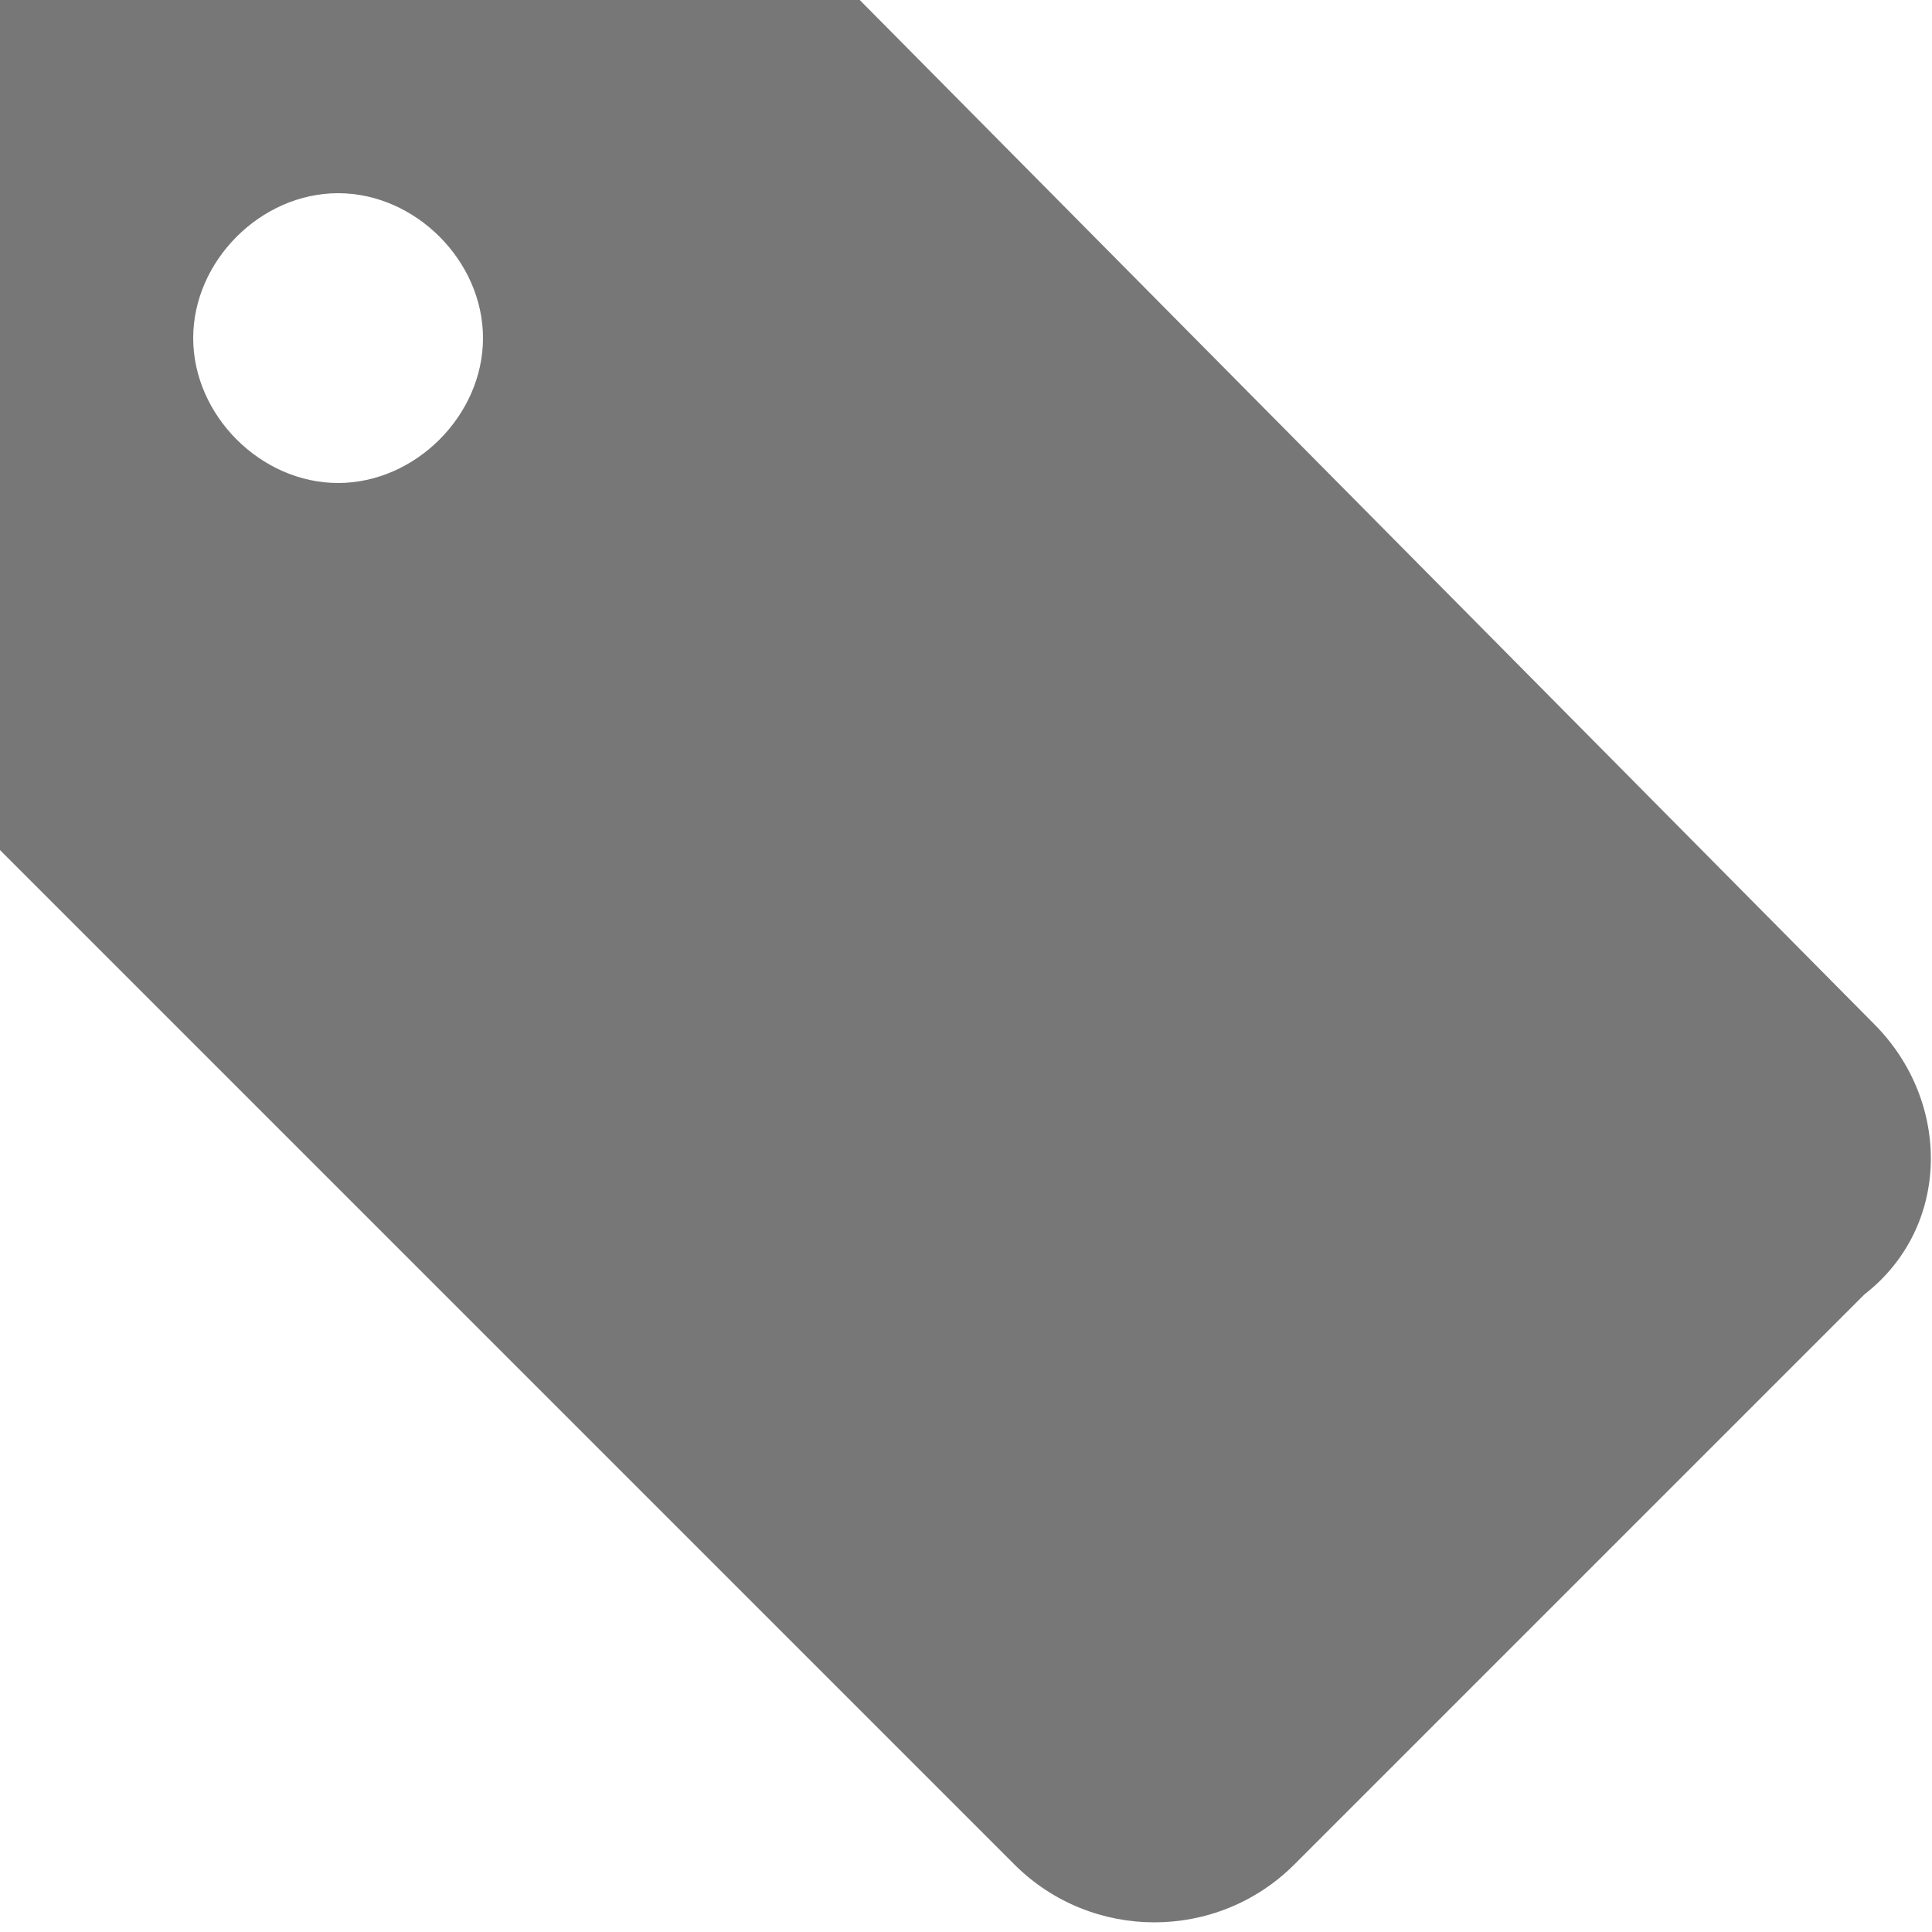
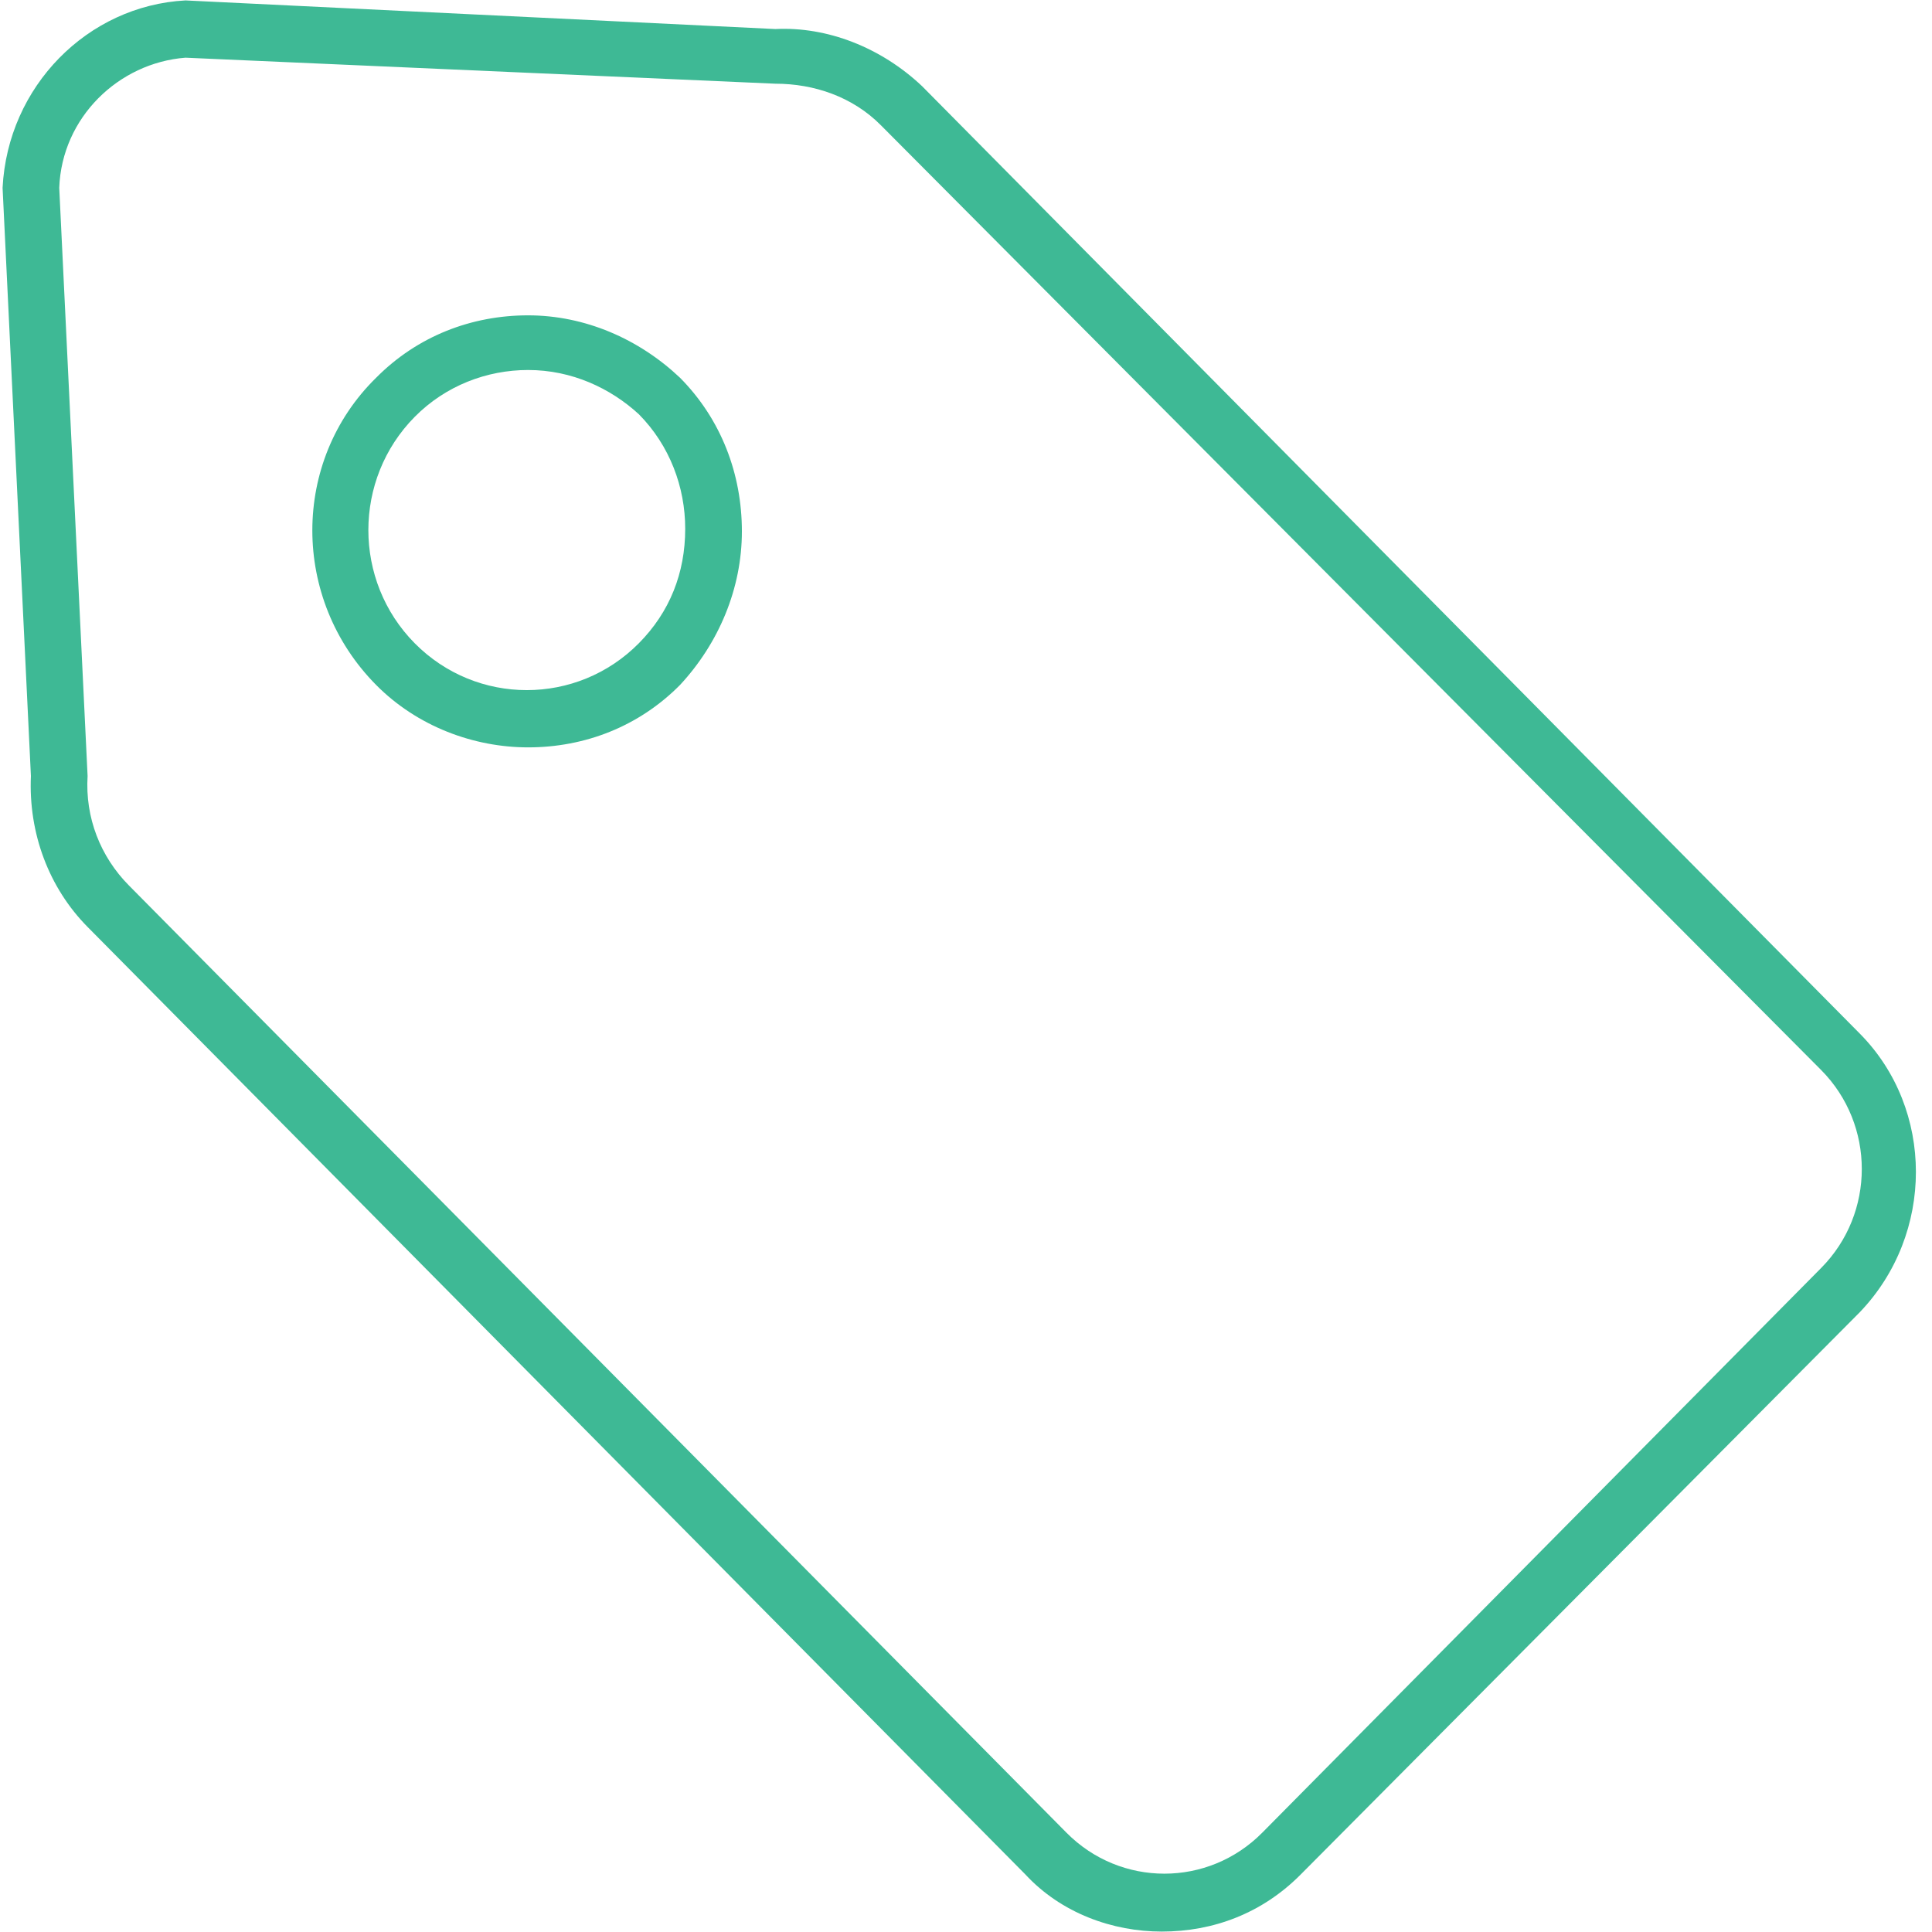
- <svg xmlns="http://www.w3.org/2000/svg" width="77px" height="77px" viewBox="0 0 77 77" version="1.1">
+ <svg xmlns="http://www.w3.org/2000/svg" width="86px" height="86px" viewBox="0 0 86 86" version="1.1">
  <defs />
-   <g id="Icons" stroke="none" stroke-width="1" fill="none" fill-rule="evenodd">
-     <g id="noun_61551_3EB995" fill="#777777">
-       <path d="M74.69,40.81 L34.265,0 L0,0 L0,33.88 L40.425,74.305 C43.505,77.385 48.51,77.385 51.59,74.305 L74.305,51.59 C77.77,48.895 77.77,43.89 74.69,40.81 L74.69,40.81 Z M7.7,13.475 C7.7,10.395 10.395,7.7 13.475,7.7 C16.555,7.7 19.25,10.395 19.25,13.475 C19.25,16.555 16.555,19.25 13.475,19.25 C10.395,19.25 7.7,16.555 7.7,13.475 L7.7,13.475 Z" id="Shape" />
+   <g id="Page-1" stroke="none" stroke-width="1" fill="none" fill-rule="evenodd">
+     <g id="noun_204363_3EB995" fill="#3EB995">
+       <g id="Group">
+         <path d="M51.715,85.981 C49.536,85.981 47.243,85.17 45.637,83.432 L3.899,41.262 C2.179,39.524 1.261,37.092 1.376,34.543 L0.115,8.36 C0.344,3.842 3.899,0.251 8.256,0.019 L34.515,1.293 C36.808,1.177 39.216,2.104 41.051,3.842 L82.789,46.012 C86.115,49.372 86.115,54.933 82.789,58.408 L57.907,83.432 C56.187,85.17 54.008,85.981 51.715,85.981 L51.715,85.981 Z M8.256,2.568 C5.275,2.799 2.752,5.232 2.637,8.36 L3.899,34.543 C3.784,36.396 4.472,38.134 5.733,39.409 L47.472,81.579 C49.88,84.012 53.779,84.012 56.187,81.579 L81.069,56.439 C83.477,54.006 83.477,50.067 81.069,47.634 L39.216,5.58 C37.955,4.305 36.235,3.726 34.515,3.726 L8.256,2.568 L8.256,2.568 Z" id="Shape" />
+         <path d="M23.507,33.268 C21.099,33.268 18.576,32.342 16.741,30.488 C12.957,26.665 12.957,20.525 16.741,16.817 C18.576,14.964 20.984,14.037 23.507,14.037 C26.029,14.037 28.437,15.08 30.272,16.817 L30.272,16.817 L30.272,16.817 C32.107,18.671 33.024,21.104 33.024,23.653 C33.024,26.201 31.992,28.634 30.272,30.488 C28.437,32.342 26.029,33.268 23.507,33.268 L23.507,33.268 Z M23.507,16.47 C21.672,16.47 19.837,17.165 18.461,18.555 C15.709,21.336 15.709,25.854 18.461,28.634 C21.213,31.415 25.685,31.415 28.437,28.634 C29.813,27.244 30.501,25.506 30.501,23.537 C30.501,21.683 29.813,19.83 28.437,18.439 L28.437,18.439 C27.176,17.281 25.456,16.47 23.507,16.47 L23.507,16.47 Z" id="Shape" />
+       </g>
    </g>
  </g>
</svg>
